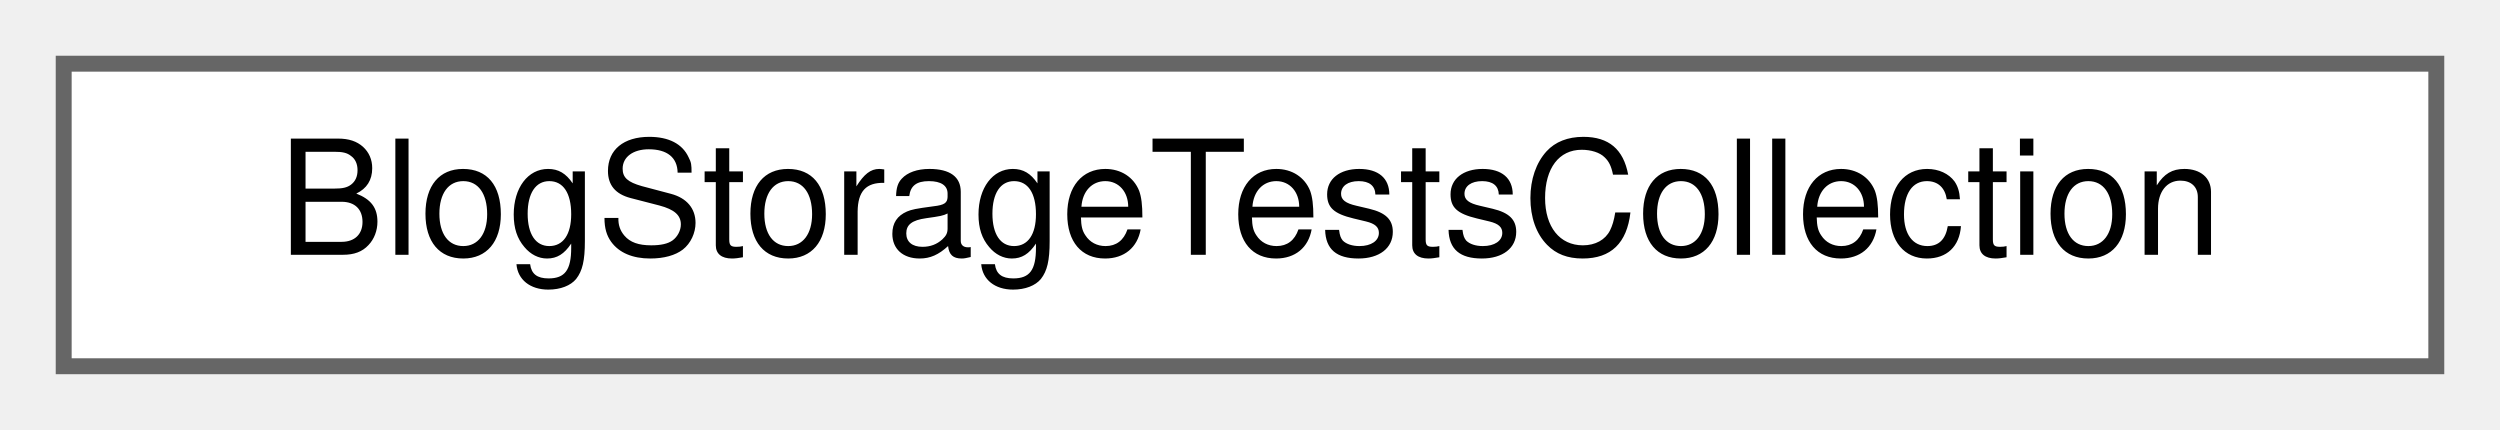
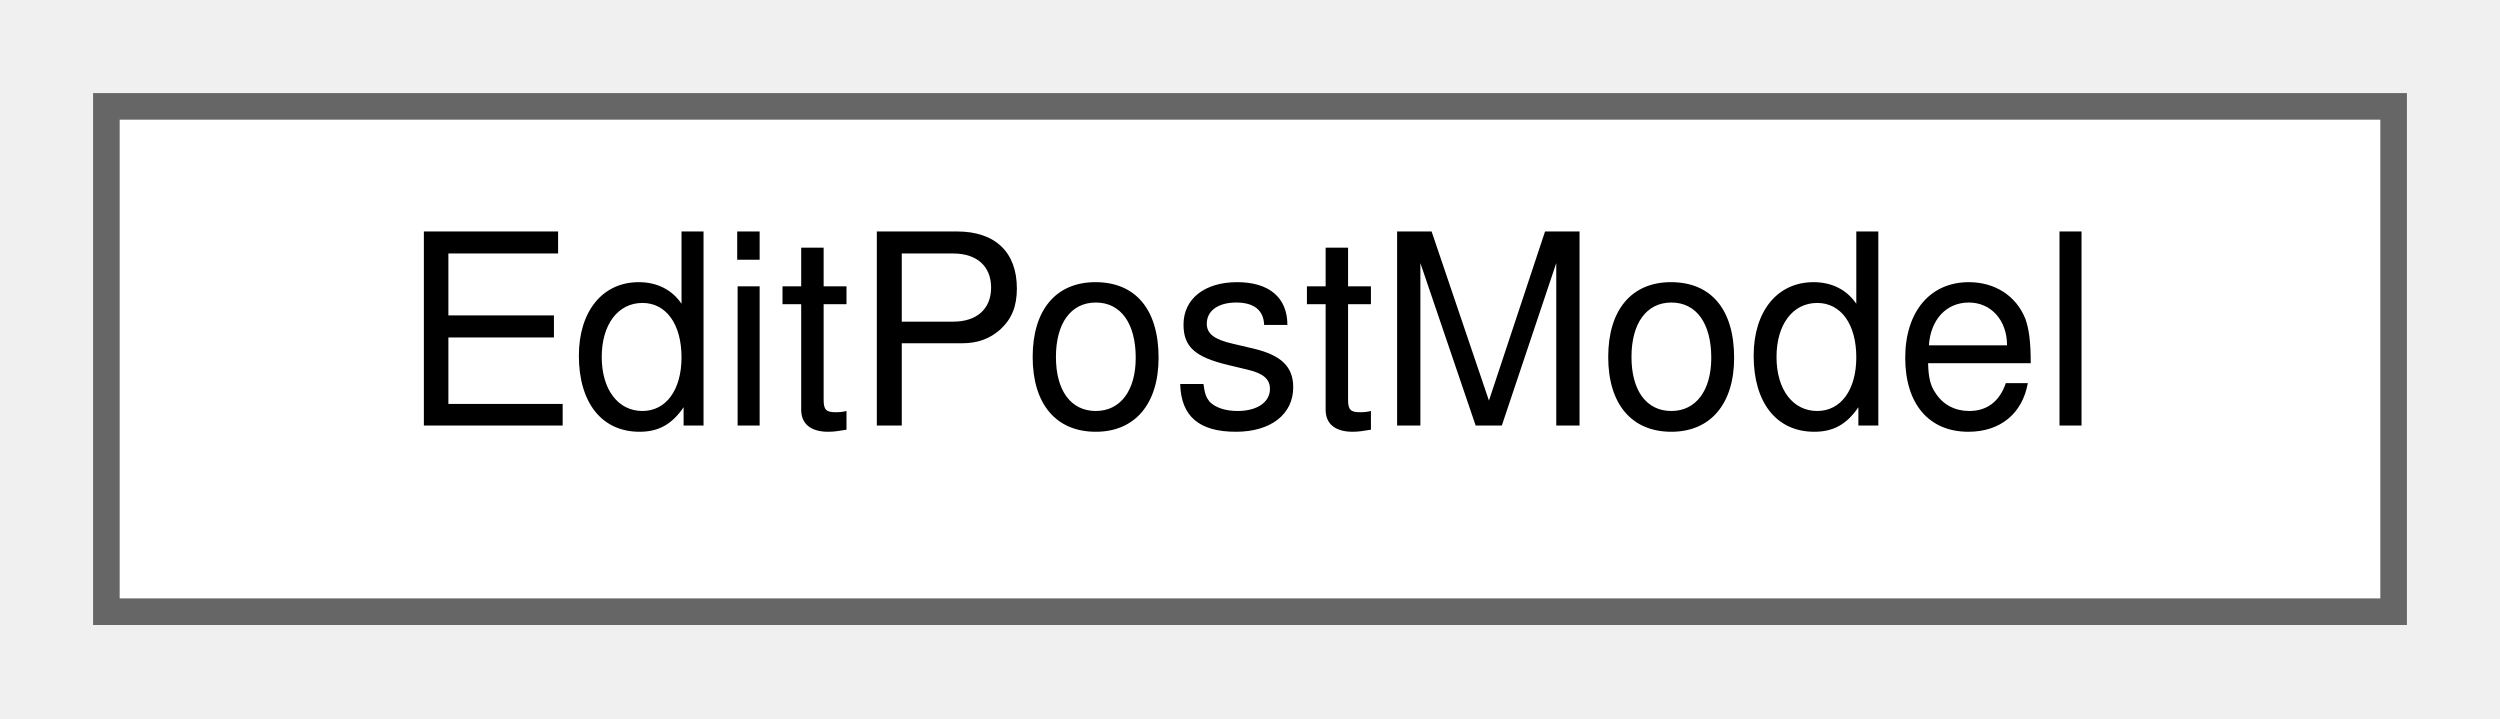
- <svg xmlns="http://www.w3.org/2000/svg" xmlns:xlink="http://www.w3.org/1999/xlink" width="157pt" height="27pt" viewBox="0.00 0.00 157.00 27.00">
+ <svg xmlns="http://www.w3.org/2000/svg" xmlns:xlink="http://www.w3.org/1999/xlink" width="94pt" height="27pt" viewBox="0.00 0.00 94.00 27.00">
  <g id="graph0" class="graph" transform="scale(1 1) rotate(0) translate(4 23)">
    <g id="Node000000" class="node">
      <g id="a_Node000000">
-         <a xlink:href="classBlogStorageTestsCollection.html" target="_top" xlink:title=" ">
-           <polygon fill="white" stroke="#666666" points="149,-19 0,-19 0,0 149,0 149,-19" />
-           <text text-anchor="middle" x="74.5" y="-7" font-family="Helvetica,sans-Serif" font-size="10.00">BlogStorageTestsCollection</text>
+         <a xlink:href="classEditPostModel.html" target="_top" xlink:title="Handles editing of an existing blog post.">
+           <polygon fill="white" stroke="#666666" points="86,-19 0,-19 0,0 86,0 86,-19" />
+           <text text-anchor="middle" x="43" y="-7" font-family="Helvetica,sans-Serif" font-size="10.00">EditPostModel</text>
        </a>
      </g>
    </g>
  </g>
</svg>
